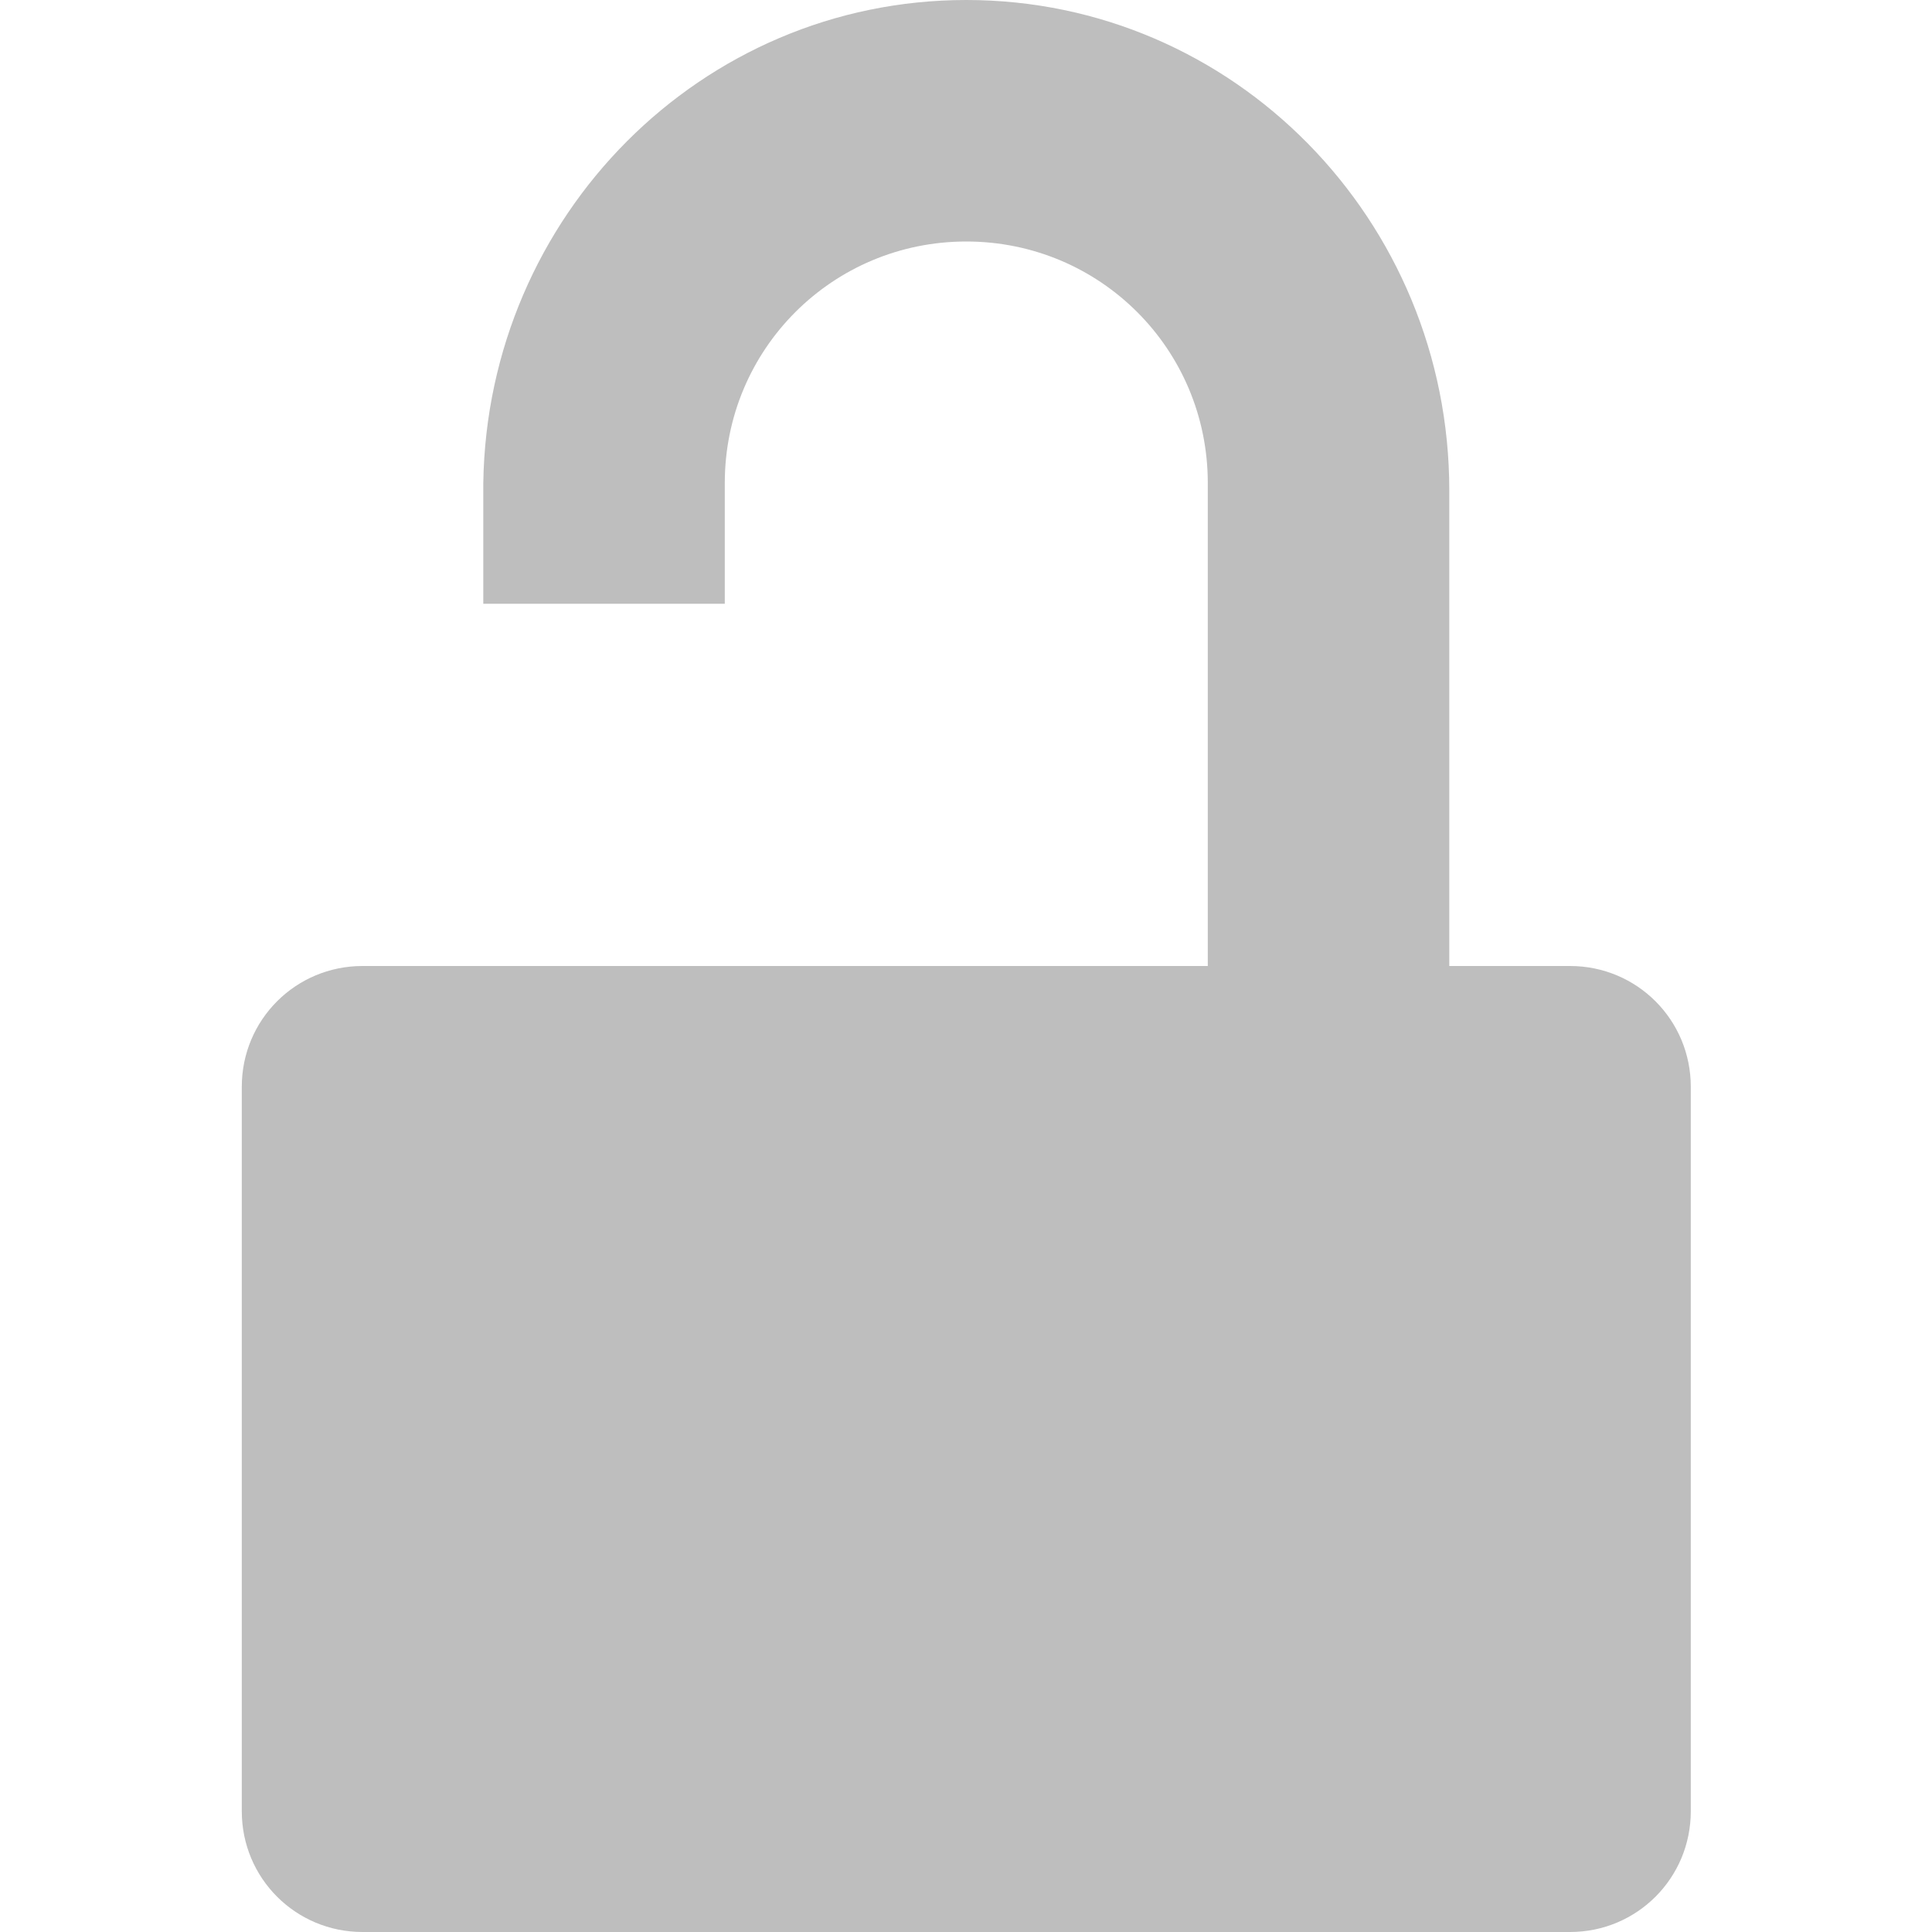
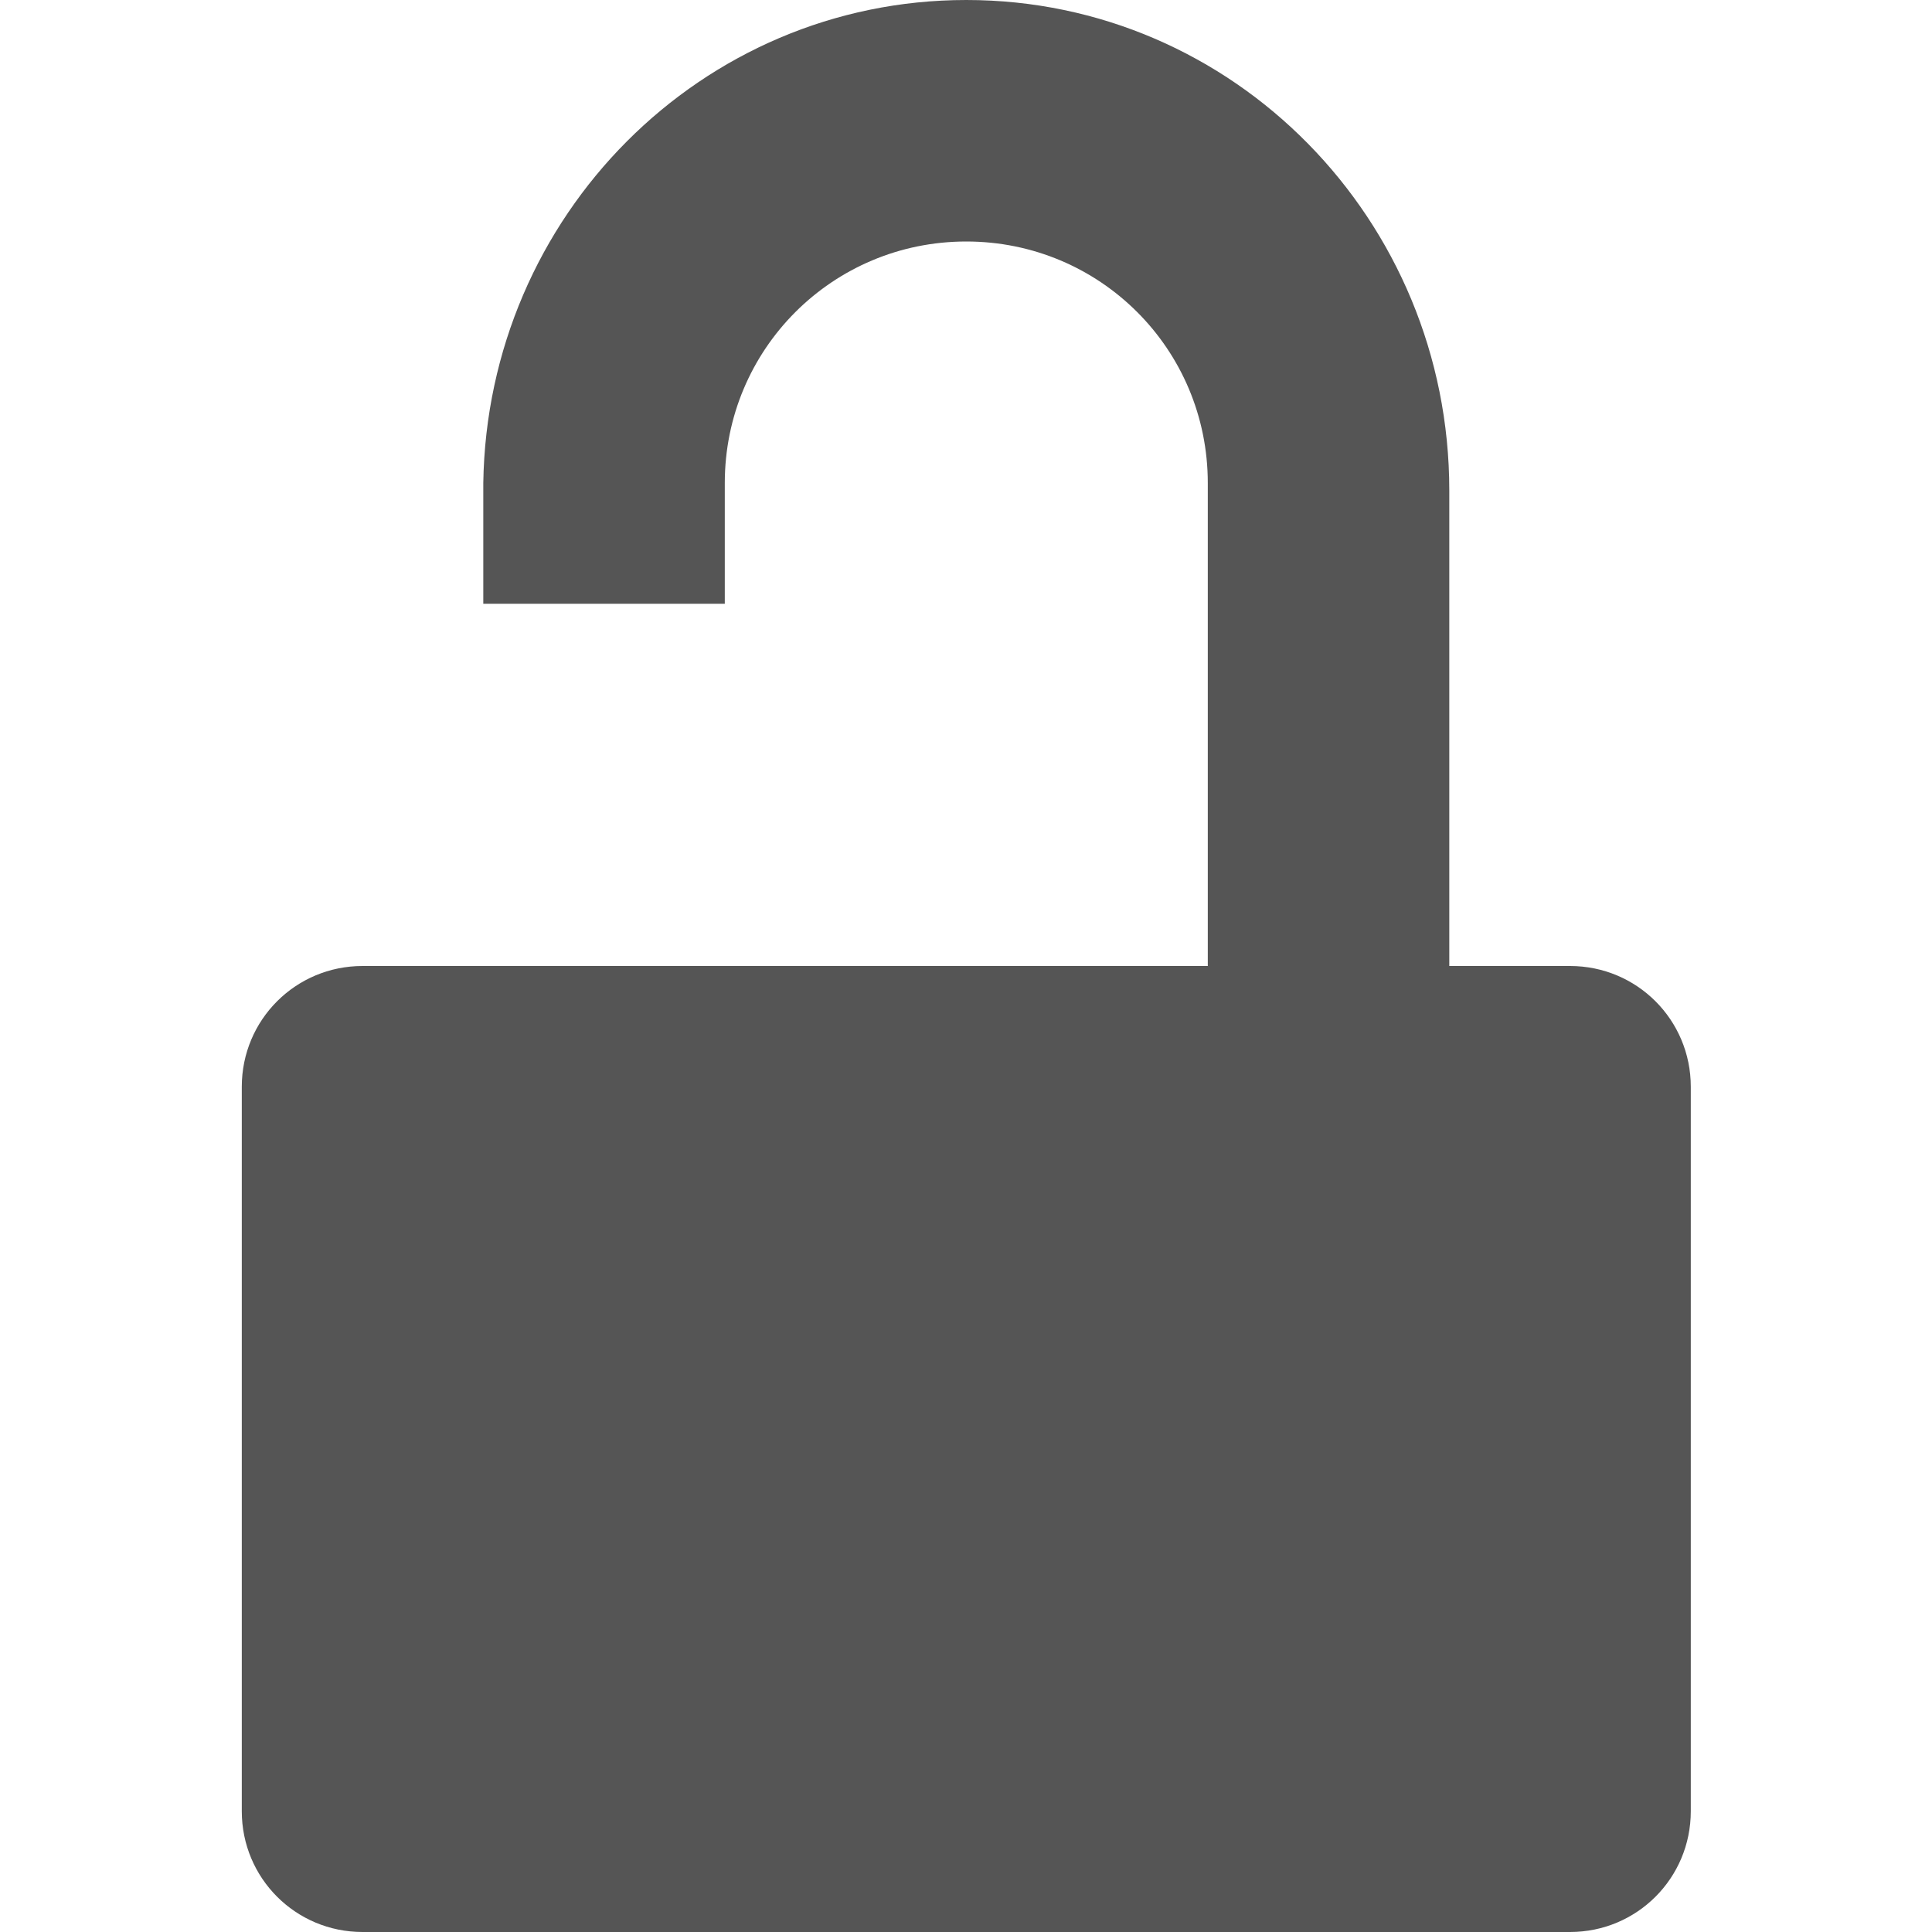
<svg xmlns="http://www.w3.org/2000/svg" xmlns:ns1="http://www.openswatchbook.org/uri/2009/osb" height="16" id="svg7384" style="enable-background:new" version="1.1" width="16">
  <defs id="defs7386">
    <linearGradient id="linearGradient5606" ns1:paint="solid">
      <stop id="stop5608" offset="0" style="stop-color:#000000;stop-opacity:1;" />
    </linearGradient>
    <filter color-interpolation-filters="sRGB" id="filter7554">
      <feBlend id="feBlend7556" in2="BackgroundImage" mode="darken" />
    </filter>
  </defs>
  <g id="layer9" style="display:inline" transform="translate(-364.9976,251)">
-     <path d="m 373,-251 c -2.195,0 -3.967,1.788 -4,4 l 0,1 1,0 1,0 0,-1 c 0,-1.108 0.892,-2 2,-2 1.108,0 2,0.892 2,2 l 0,4 -2,0 -3,0 -1,0 -1,0 c -0.554,0 -1,0.446 -1,1 l 0,6 c 0,0.554 0.446,1 1,1 l 10,0 c 0.554,0 1,-0.446 1,-1 l 0,-6 c 0,-0.554 -0.446,-1 -1,-1 l -1,0 0,-3.938 c 0,-2.24 -1.784,-4.062 -4,-4.062 z" id="path6354" style="color:#000000;fill:#bebebe;fill-opacity:1;fill-rule:nonzero;stroke:none;stroke-width:1;marker:none;visibility:visible;display:inline;overflow:visible;enable-background:accumulate" />
+     <path d="m 373,-251 c -2.195,0 -3.967,1.788 -4,4 l 0,1 1,0 1,0 0,-1 c 0,-1.108 0.892,-2 2,-2 1.108,0 2,0.892 2,2 l 0,4 -2,0 -3,0 -1,0 -1,0 c -0.554,0 -1,0.446 -1,1 l 0,6 c 0,0.554 0.446,1 1,1 l 10,0 c 0.554,0 1,-0.446 1,-1 l 0,-6 c 0,-0.554 -0.446,-1 -1,-1 l -1,0 0,-3.938 c 0,-2.24 -1.784,-4.062 -4,-4.062 z" id="path6354" style="color:#000000;fill:#555555;fill-opacity:1;fill-rule:nonzero;stroke:none;stroke-width:1;marker:none;visibility:visible;display:inline;overflow:visible;enable-background:accumulate" />
  </g>
  <g id="layer10" style="display:inline;filter:url(#filter7554)" transform="translate(-364.9976,251)" />
  <g id="layer1" style="display:inline" transform="translate(-123.9974,-366)" />
  <g id="layer14" style="display:inline" transform="translate(-364.9976,251)" />
  <g id="layer15" style="display:inline" transform="translate(-364.9976,251)" />
  <g id="g71291" style="display:inline" transform="translate(-364.9976,251)" />
  <g id="layer2" style="display:inline" transform="translate(-123.9974,-216)" />
  <g id="g6058" style="display:inline" transform="translate(-123.9974,-216)" />
  <g id="layer12" style="display:inline" transform="translate(-364.9976,251)" />
</svg>
